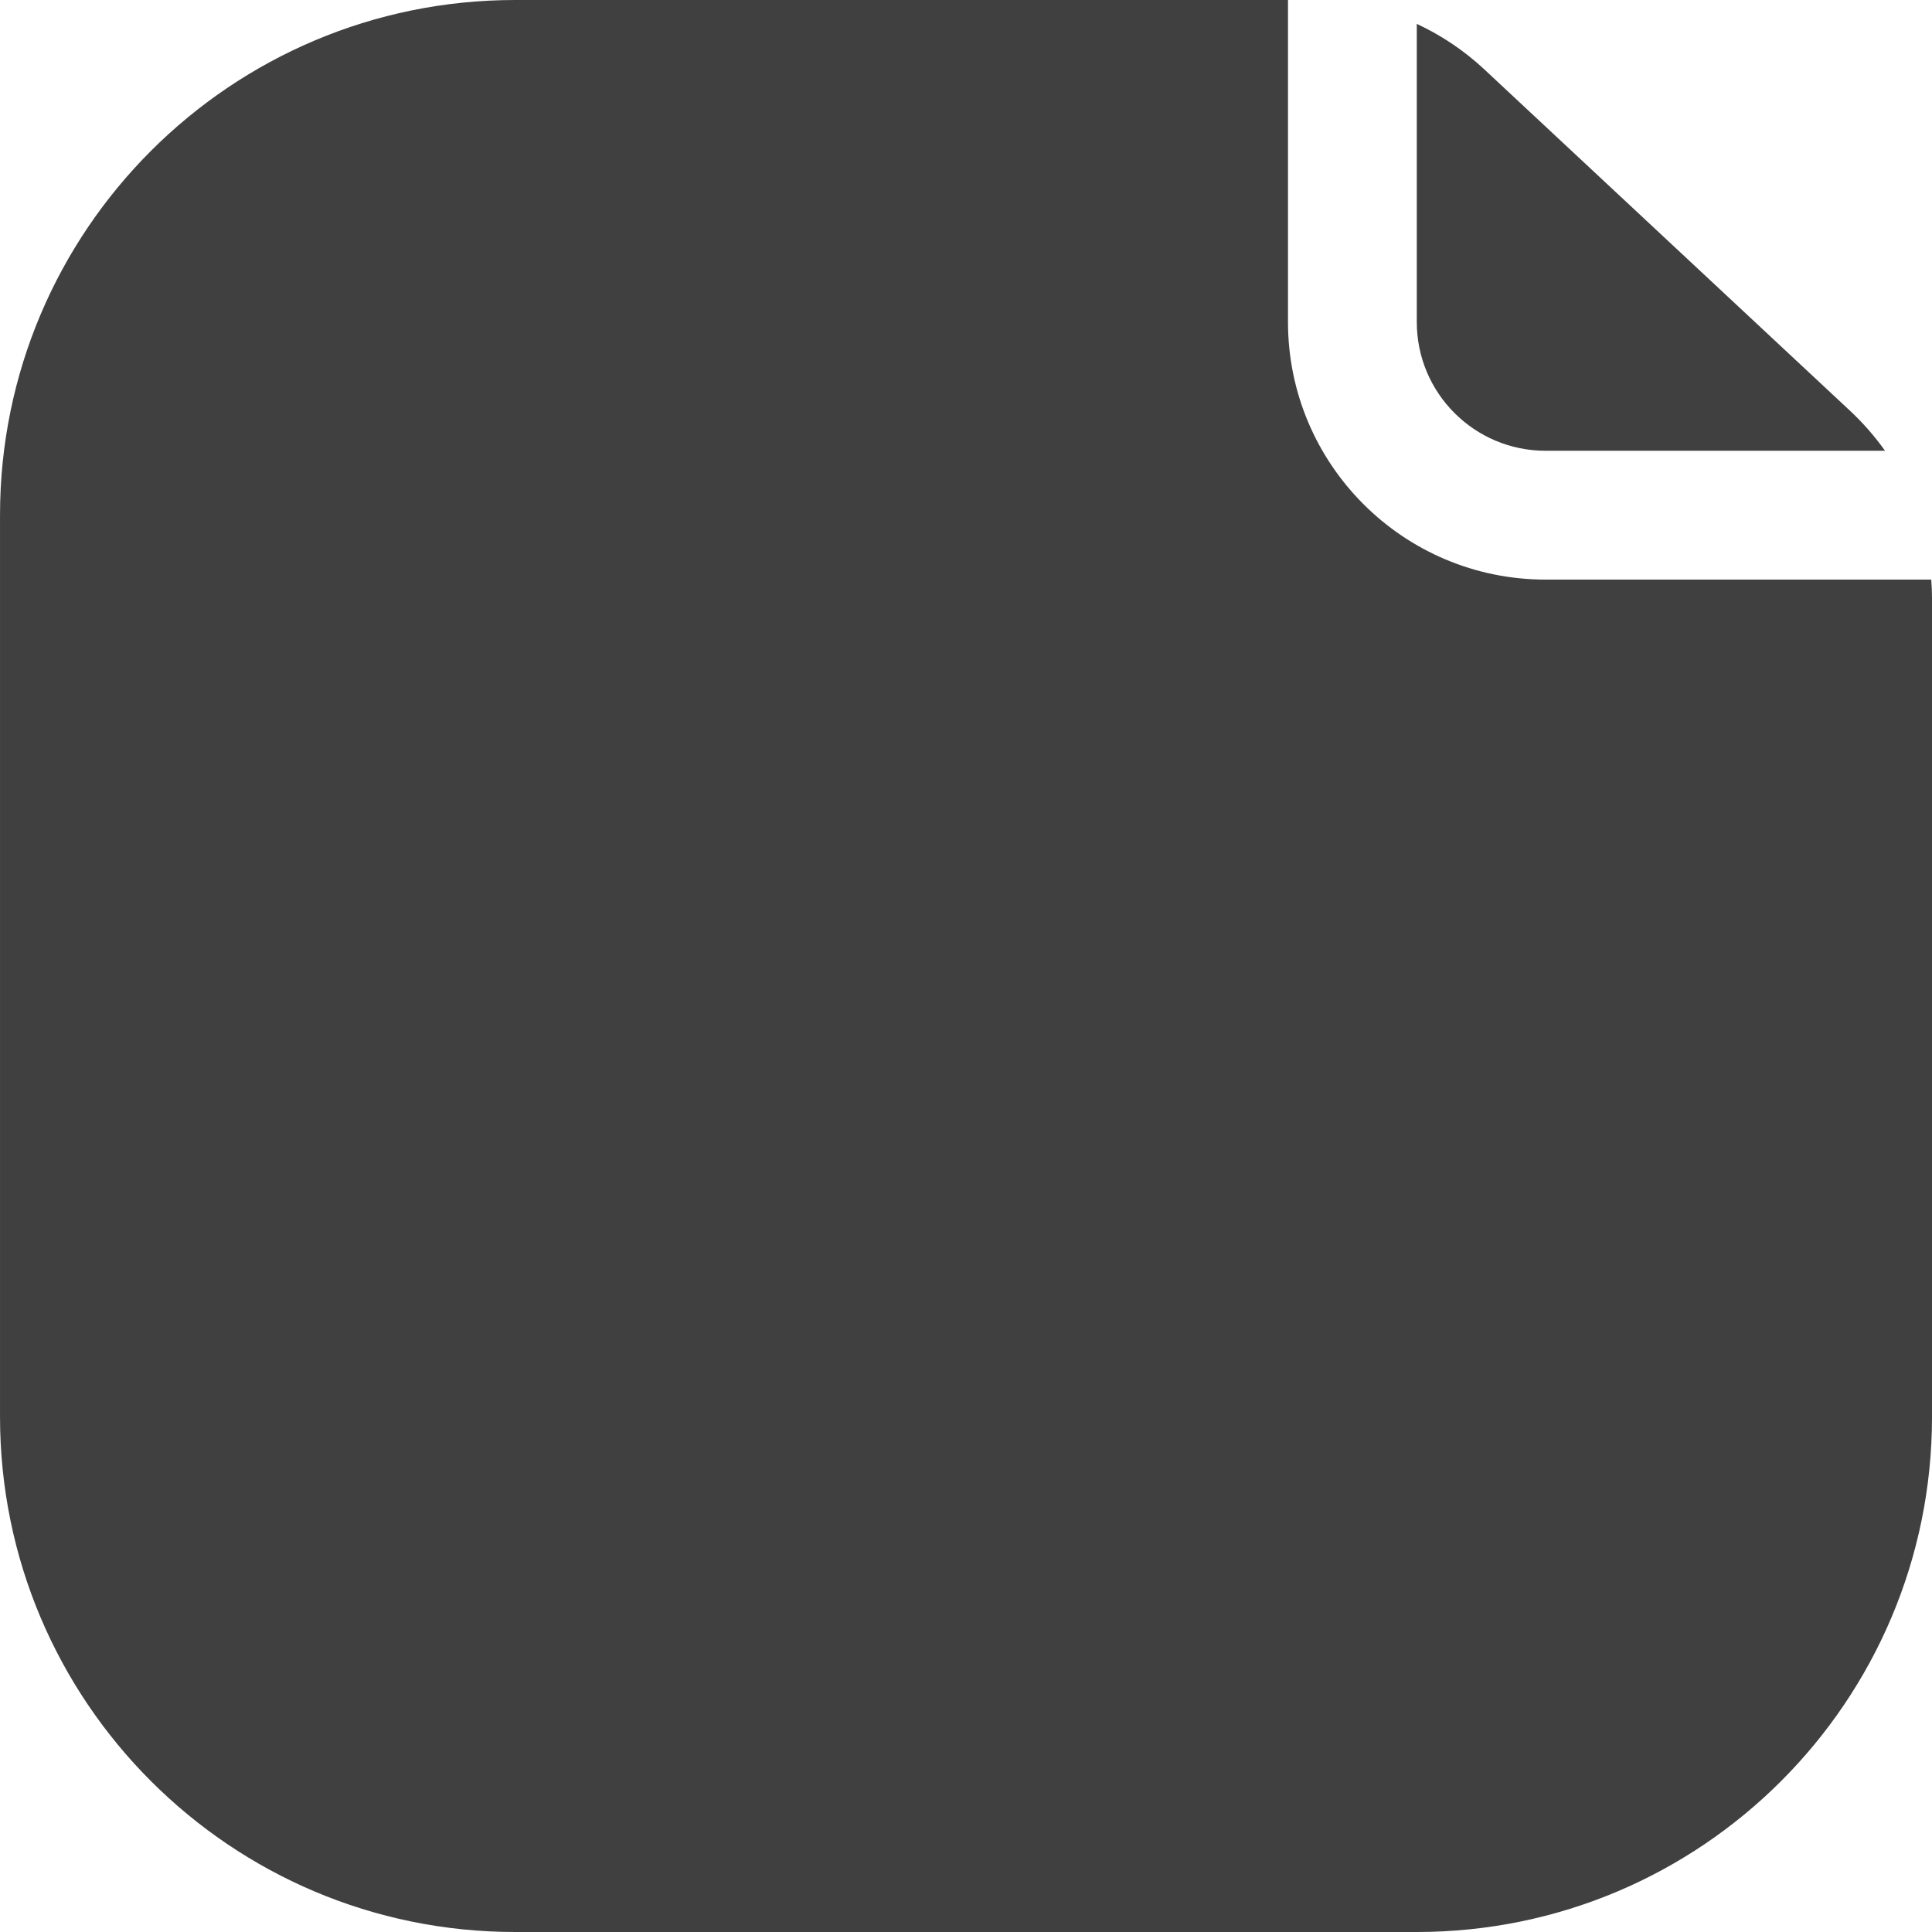
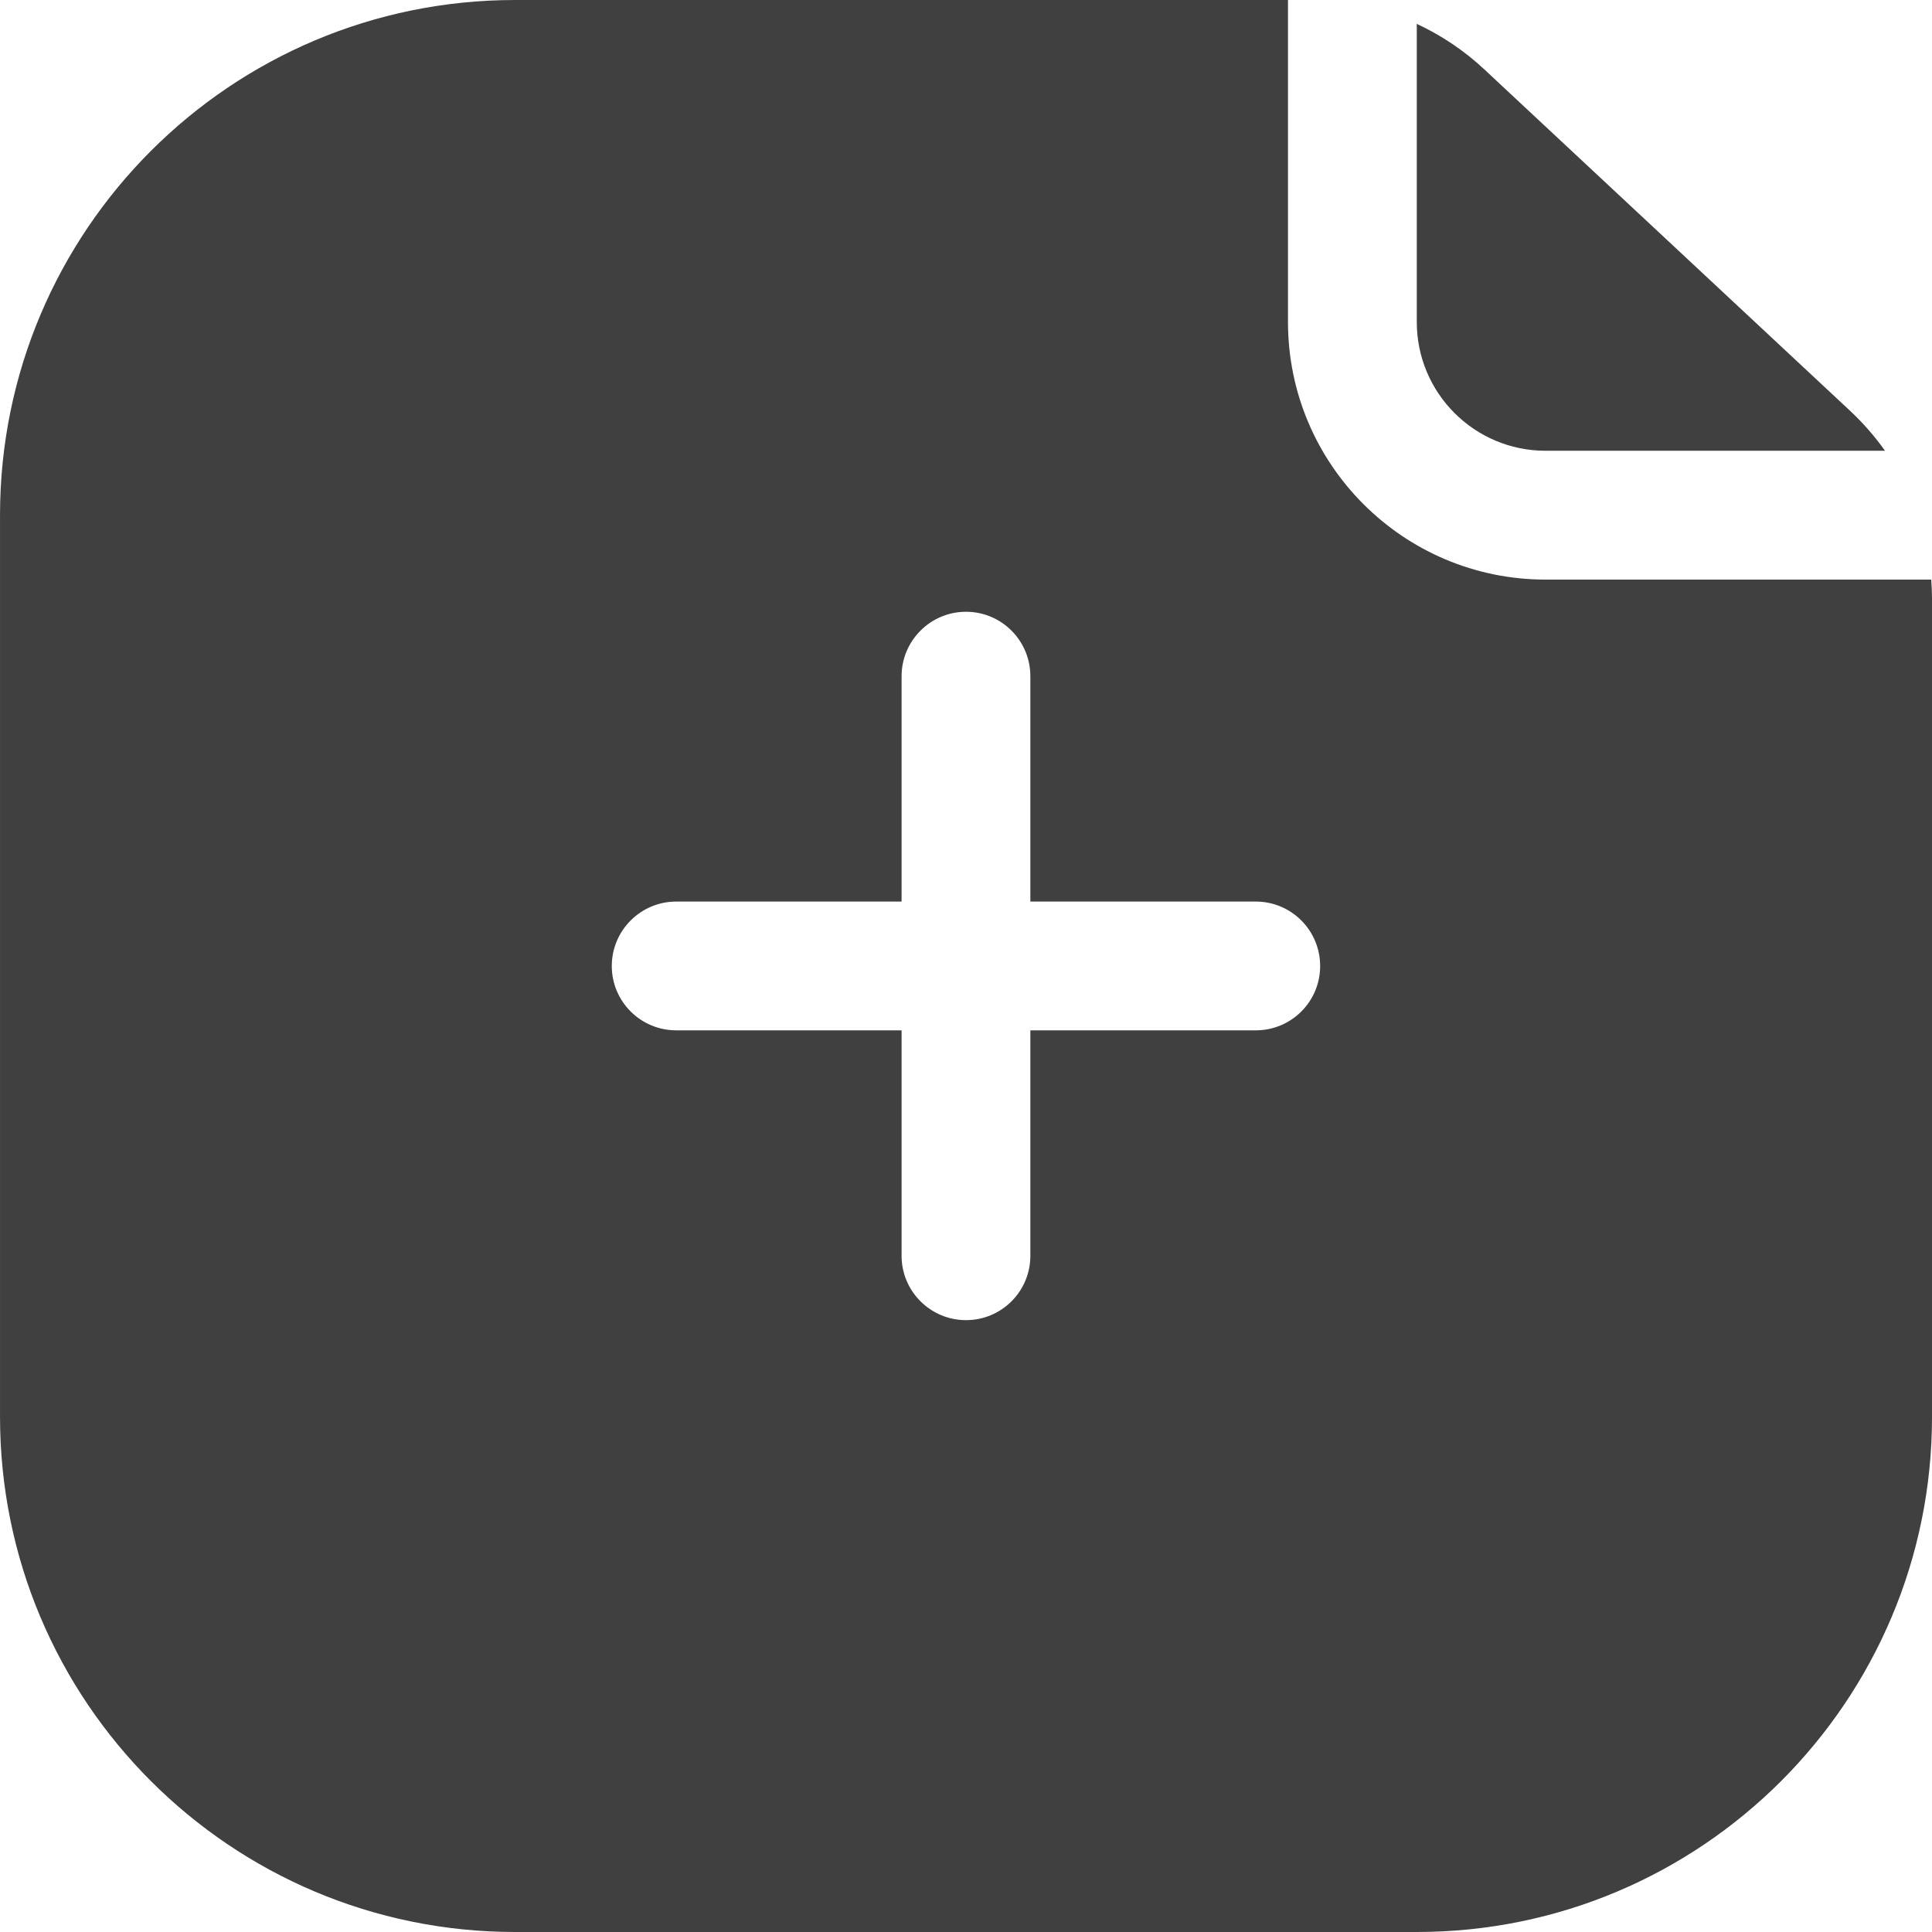
<svg xmlns="http://www.w3.org/2000/svg" width="20" height="20" viewBox="76 855 20 20">
  <defs />
  <g transform="translate(4548 23891)">
    <g transform="matrix(1 0 0 1 -4565 -23687)">
      <g>
        <g transform="matrix(1 0 0 1 93.0002 651)">
          <g transform="matrix(1 0 0 1 -2 -2)">
-             <path d="M 15.333 2 L 15.333 5.333 C 15.333 6.806 16.527 8 18 8 L 21.992 8 C 21.997 8.067 22 8.134 22 8.202 L 22 16.666 C 22 19.612 19.612 22 16.666 22 L 7.333 22 C 4.388 22 2 19.612 2 16.666 L 2 7.333 C 2 4.388 4.388 2 7.333 2 L 15.333 2 Z M 15.666 12 C 15.666 12.368 15.368 12.666 15 12.666 L 12.666 12.666 L 12.666 15 C 12.666 15.368 12.368 15.666 12 15.666 C 11.632 15.666 11.333 15.368 11.333 15 L 11.333 12.666 L 9 12.666 C 8.632 12.666 8.333 12.368 8.333 12 C 8.333 11.632 8.632 11.333 9 11.333 L 11.333 11.333 L 11.333 9 C 11.333 8.632 11.632 8.333 12 8.333 C 12.368 8.333 12.666 8.632 12.666 9 L 12.666 11.333 L 15 11.333 C 15.368 11.333 15.666 11.632 15.666 12 Z" fill="rgb(64,64,64)" fill-opacity="1" />
+             <path d="M 15.333 2 L 15.333 5.333 C 15.333 6.806 16.527 8 18 8 L 21.992 8 C 21.997 8.067 22 8.134 22 8.202 L 22 16.666 C 22 19.612 19.612 22 16.666 22 L 7.333 22 C 4.388 22 2 19.612 2 16.666 L 2 7.333 C 2 4.388 4.388 2 7.333 2 L 15.333 2 Z M 15.666 12 C 15.666 12.368 15.368 12.666 15 12.666 L 12.666 12.666 L 12.666 15 C 12.666 15.368 12.368 15.666 12 15.666 C 11.632 15.666 11.333 15.368 11.333 15 L 11.333 12.666 L 9 12.666 C 8.632 12.666 8.333 12.368 8.333 12 C 8.333 11.632 8.632 11.333 9 11.333 L 11.333 11.333 L 11.333 9 C 11.333 8.632 11.632 8.333 12 8.333 C 12.368 8.333 12.666 8.632 12.666 9 L 12.666 11.333 L 15 11.333 C 15.368 11.333 15.666 11.632 15.666 12 Z" fill="rgb(64,64,64)" fill-opacity="1" fill-rule="evenodd" />
          </g>
          <g transform="matrix(1 0 0 1 -31.3337 -2.49475)">
            <path d="M 46 2.742 L 46 5.828 C 46 6.564 46.597 7.161 47.333 7.161 L 50.847 7.161 C 50.742 7.013 50.621 6.874 50.486 6.748 L 46.698 3.212 C 46.49 3.018 46.254 2.86 46 2.742 Z" fill="rgb(64,64,64)" fill-opacity="1" />
          </g>
        </g>
      </g>
    </g>
  </g>
</svg>
